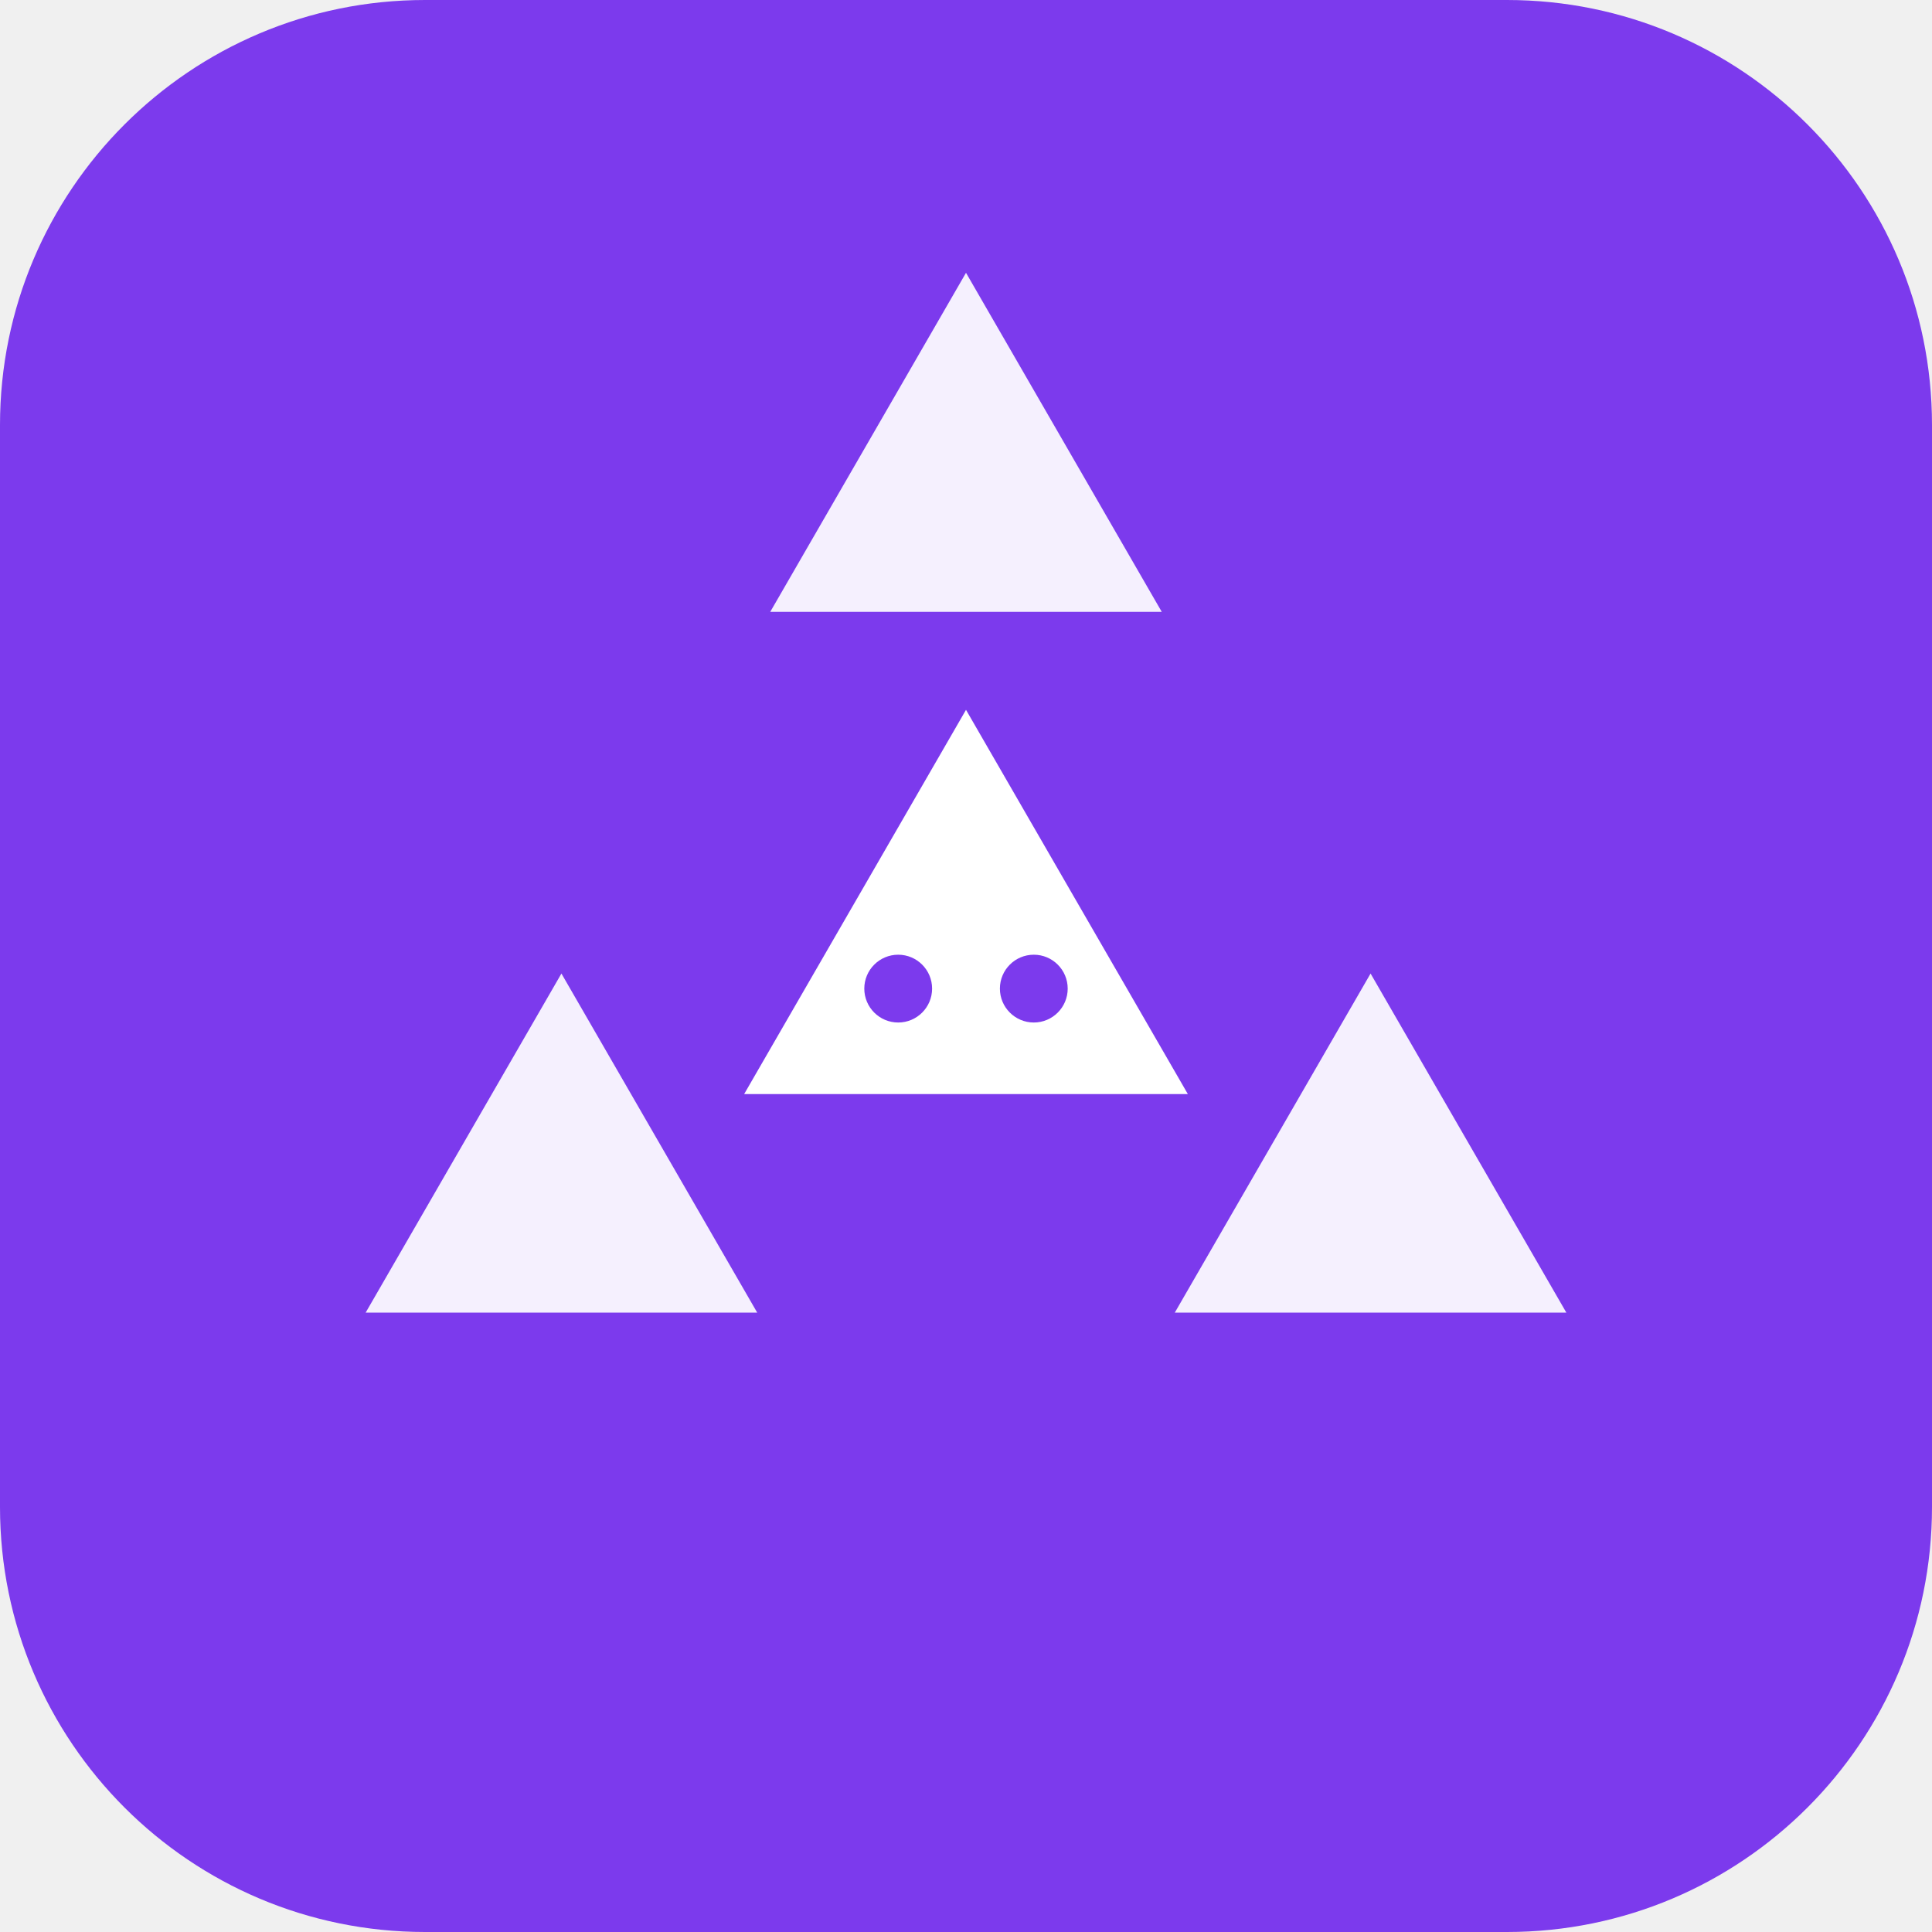
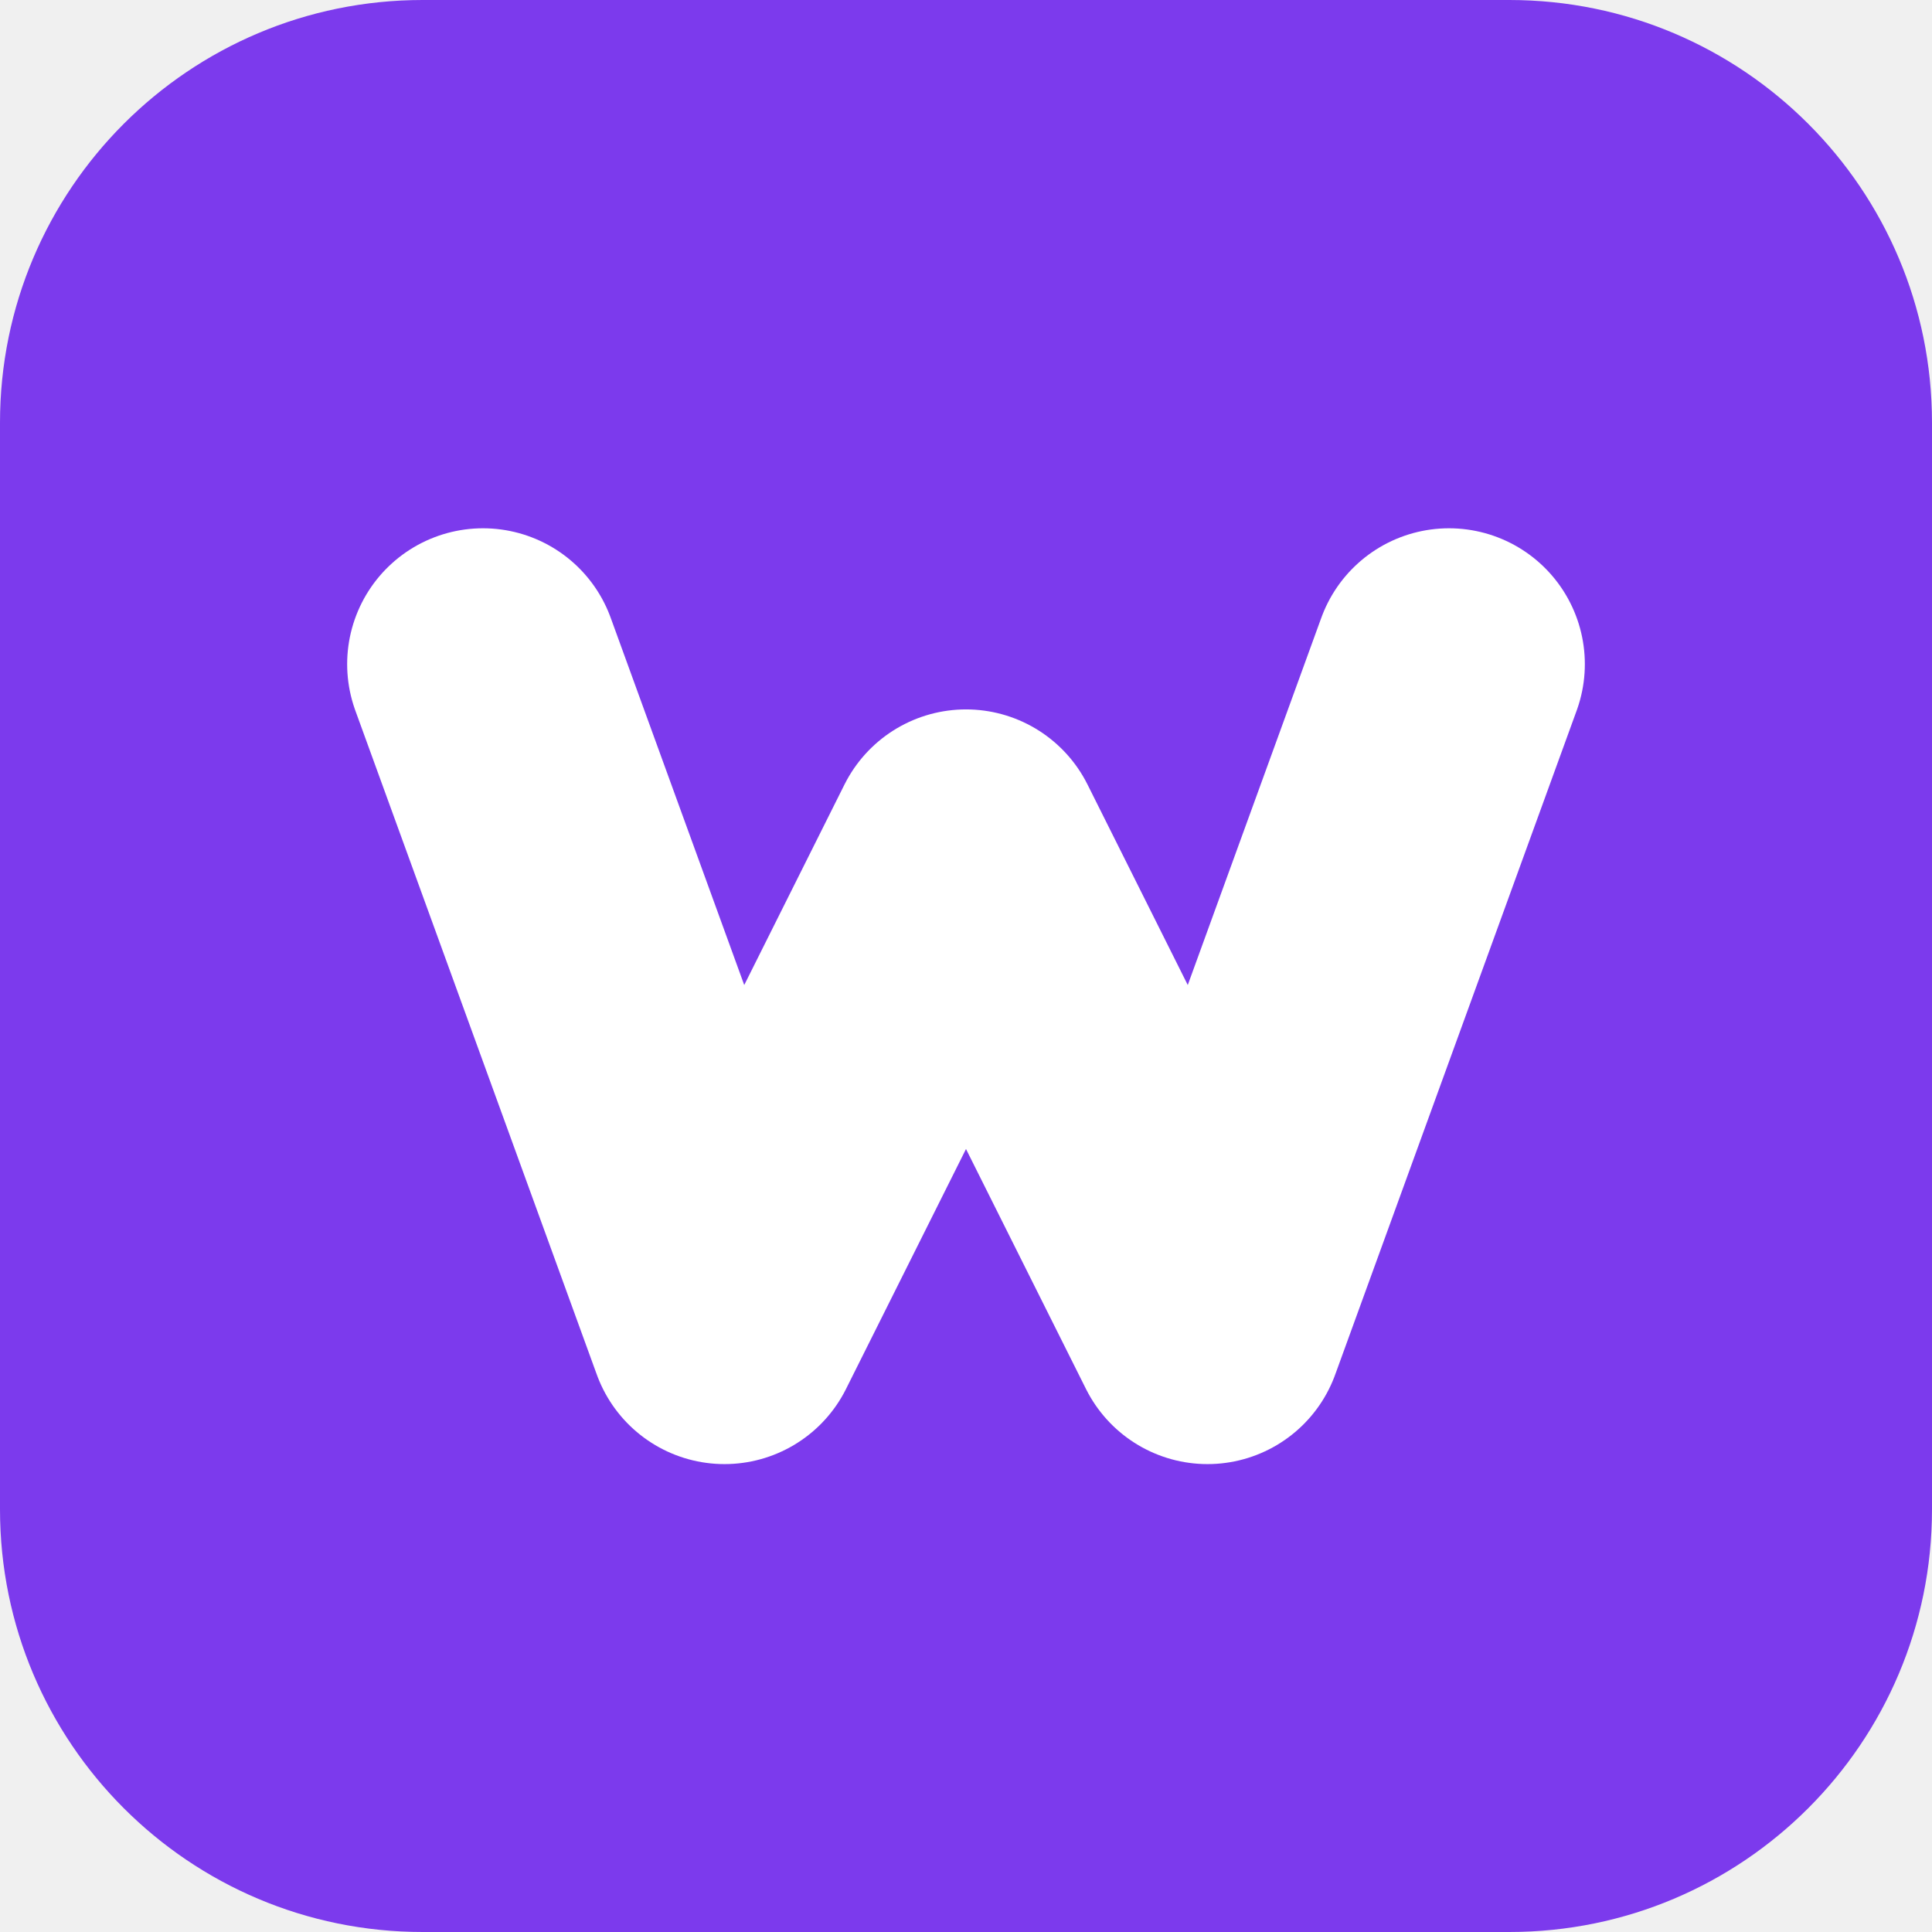
- <svg xmlns="http://www.w3.org/2000/svg" width="64" height="64">
-   <rect width="64" height="64" rx="14.08" fill="#7c3aed" />
-   <g fill="#ffffff" opacity="0.92">
-     <polygon points="0,-7.488 6.485,3.744 -6.485,3.744" transform="translate(32 16.5248) rotate(0)" />
-     <polygon points="0,-7.488 6.485,3.744 -6.485,3.744" transform="translate(45.40192 39.7376) rotate(0)" />
-     <polygon points="0,-7.488 6.485,3.744 -6.485,3.744" transform="translate(18.59808 39.7376) rotate(0)" />
-   </g>
-   <g fill="#ffffff">
-     <polygon points="0,-8.486 7.349,4.243 -7.349,4.243" transform="translate(32 32) rotate(0)" />
-   </g>
-   <circle cx="29.754" cy="32.749" r="1.123" fill="#7c3aed" />
-   <circle cx="34.246" cy="32.749" r="1.123" fill="#7c3aed" />
+ <svg xmlns="http://www.w3.org/2000/svg" width="64" height="64" viewBox="0 0 64 64">
+   <rect width="64" height="64" rx="14" fill="#7c3aed" />
+   <polyline points="16,22 24,44 32,28 40,44 48,22" fill="none" stroke="#ffffff" stroke-width="9" stroke-linecap="round" stroke-linejoin="round" />
</svg>
